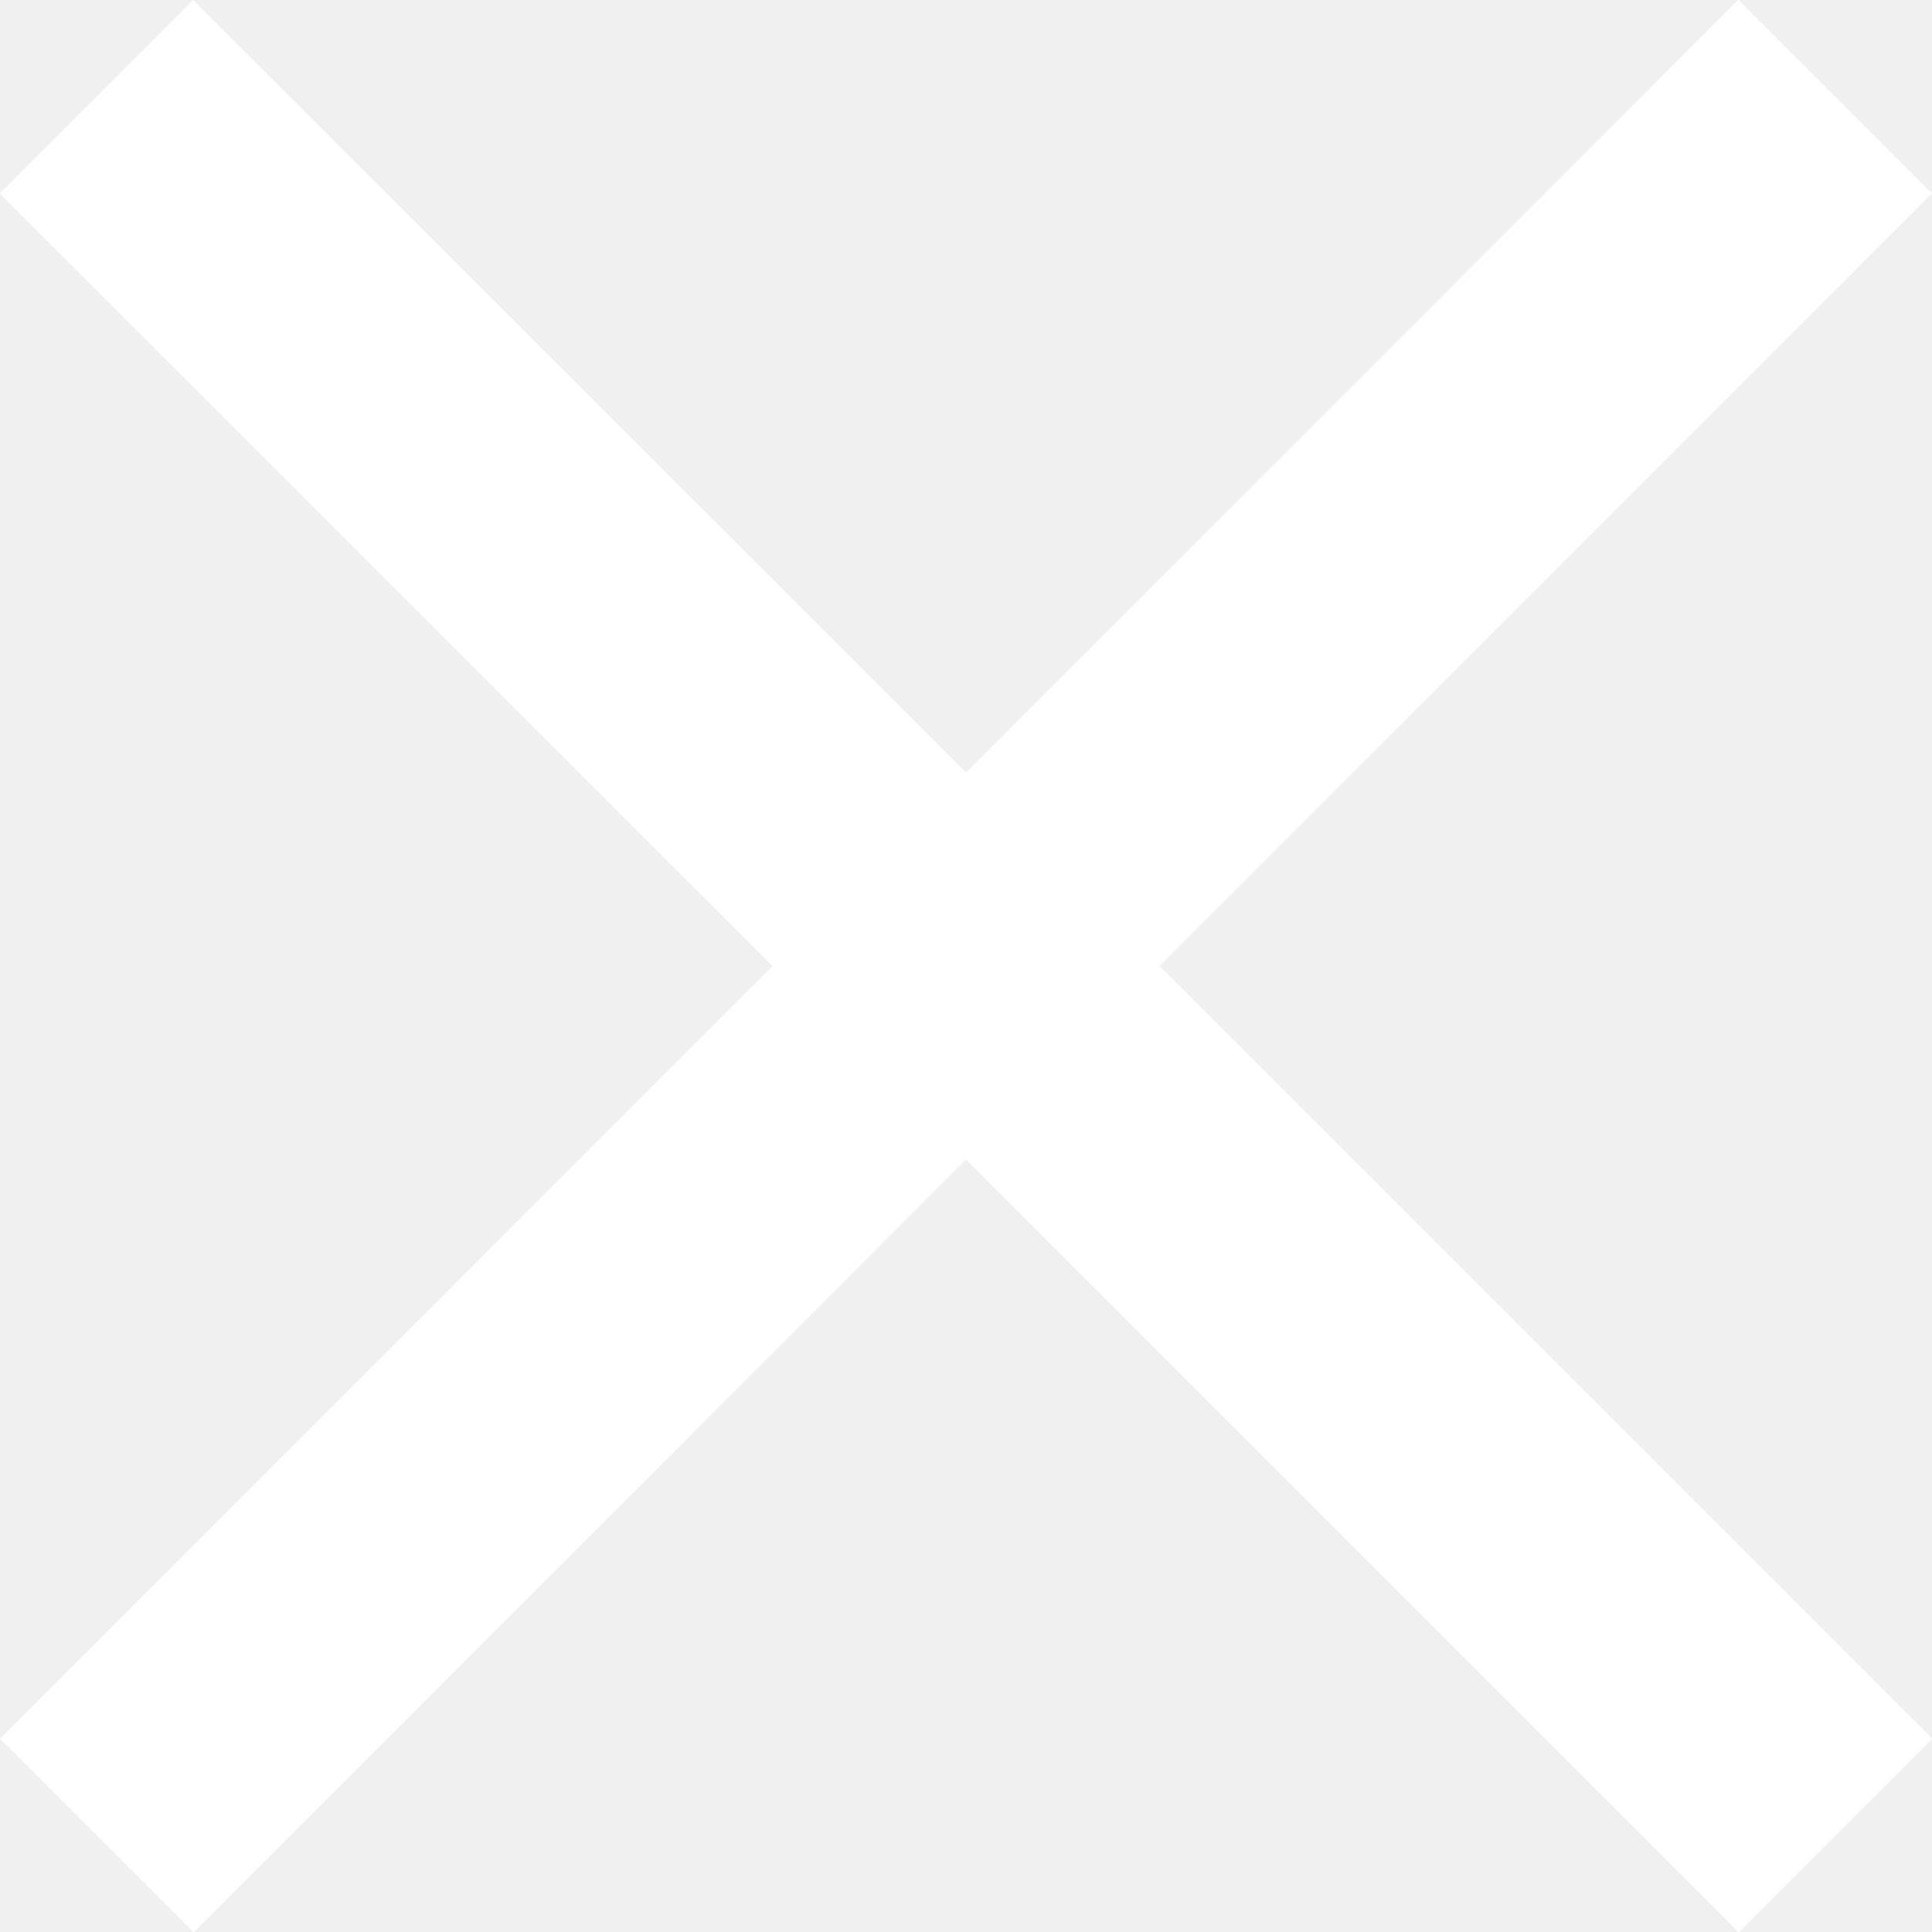
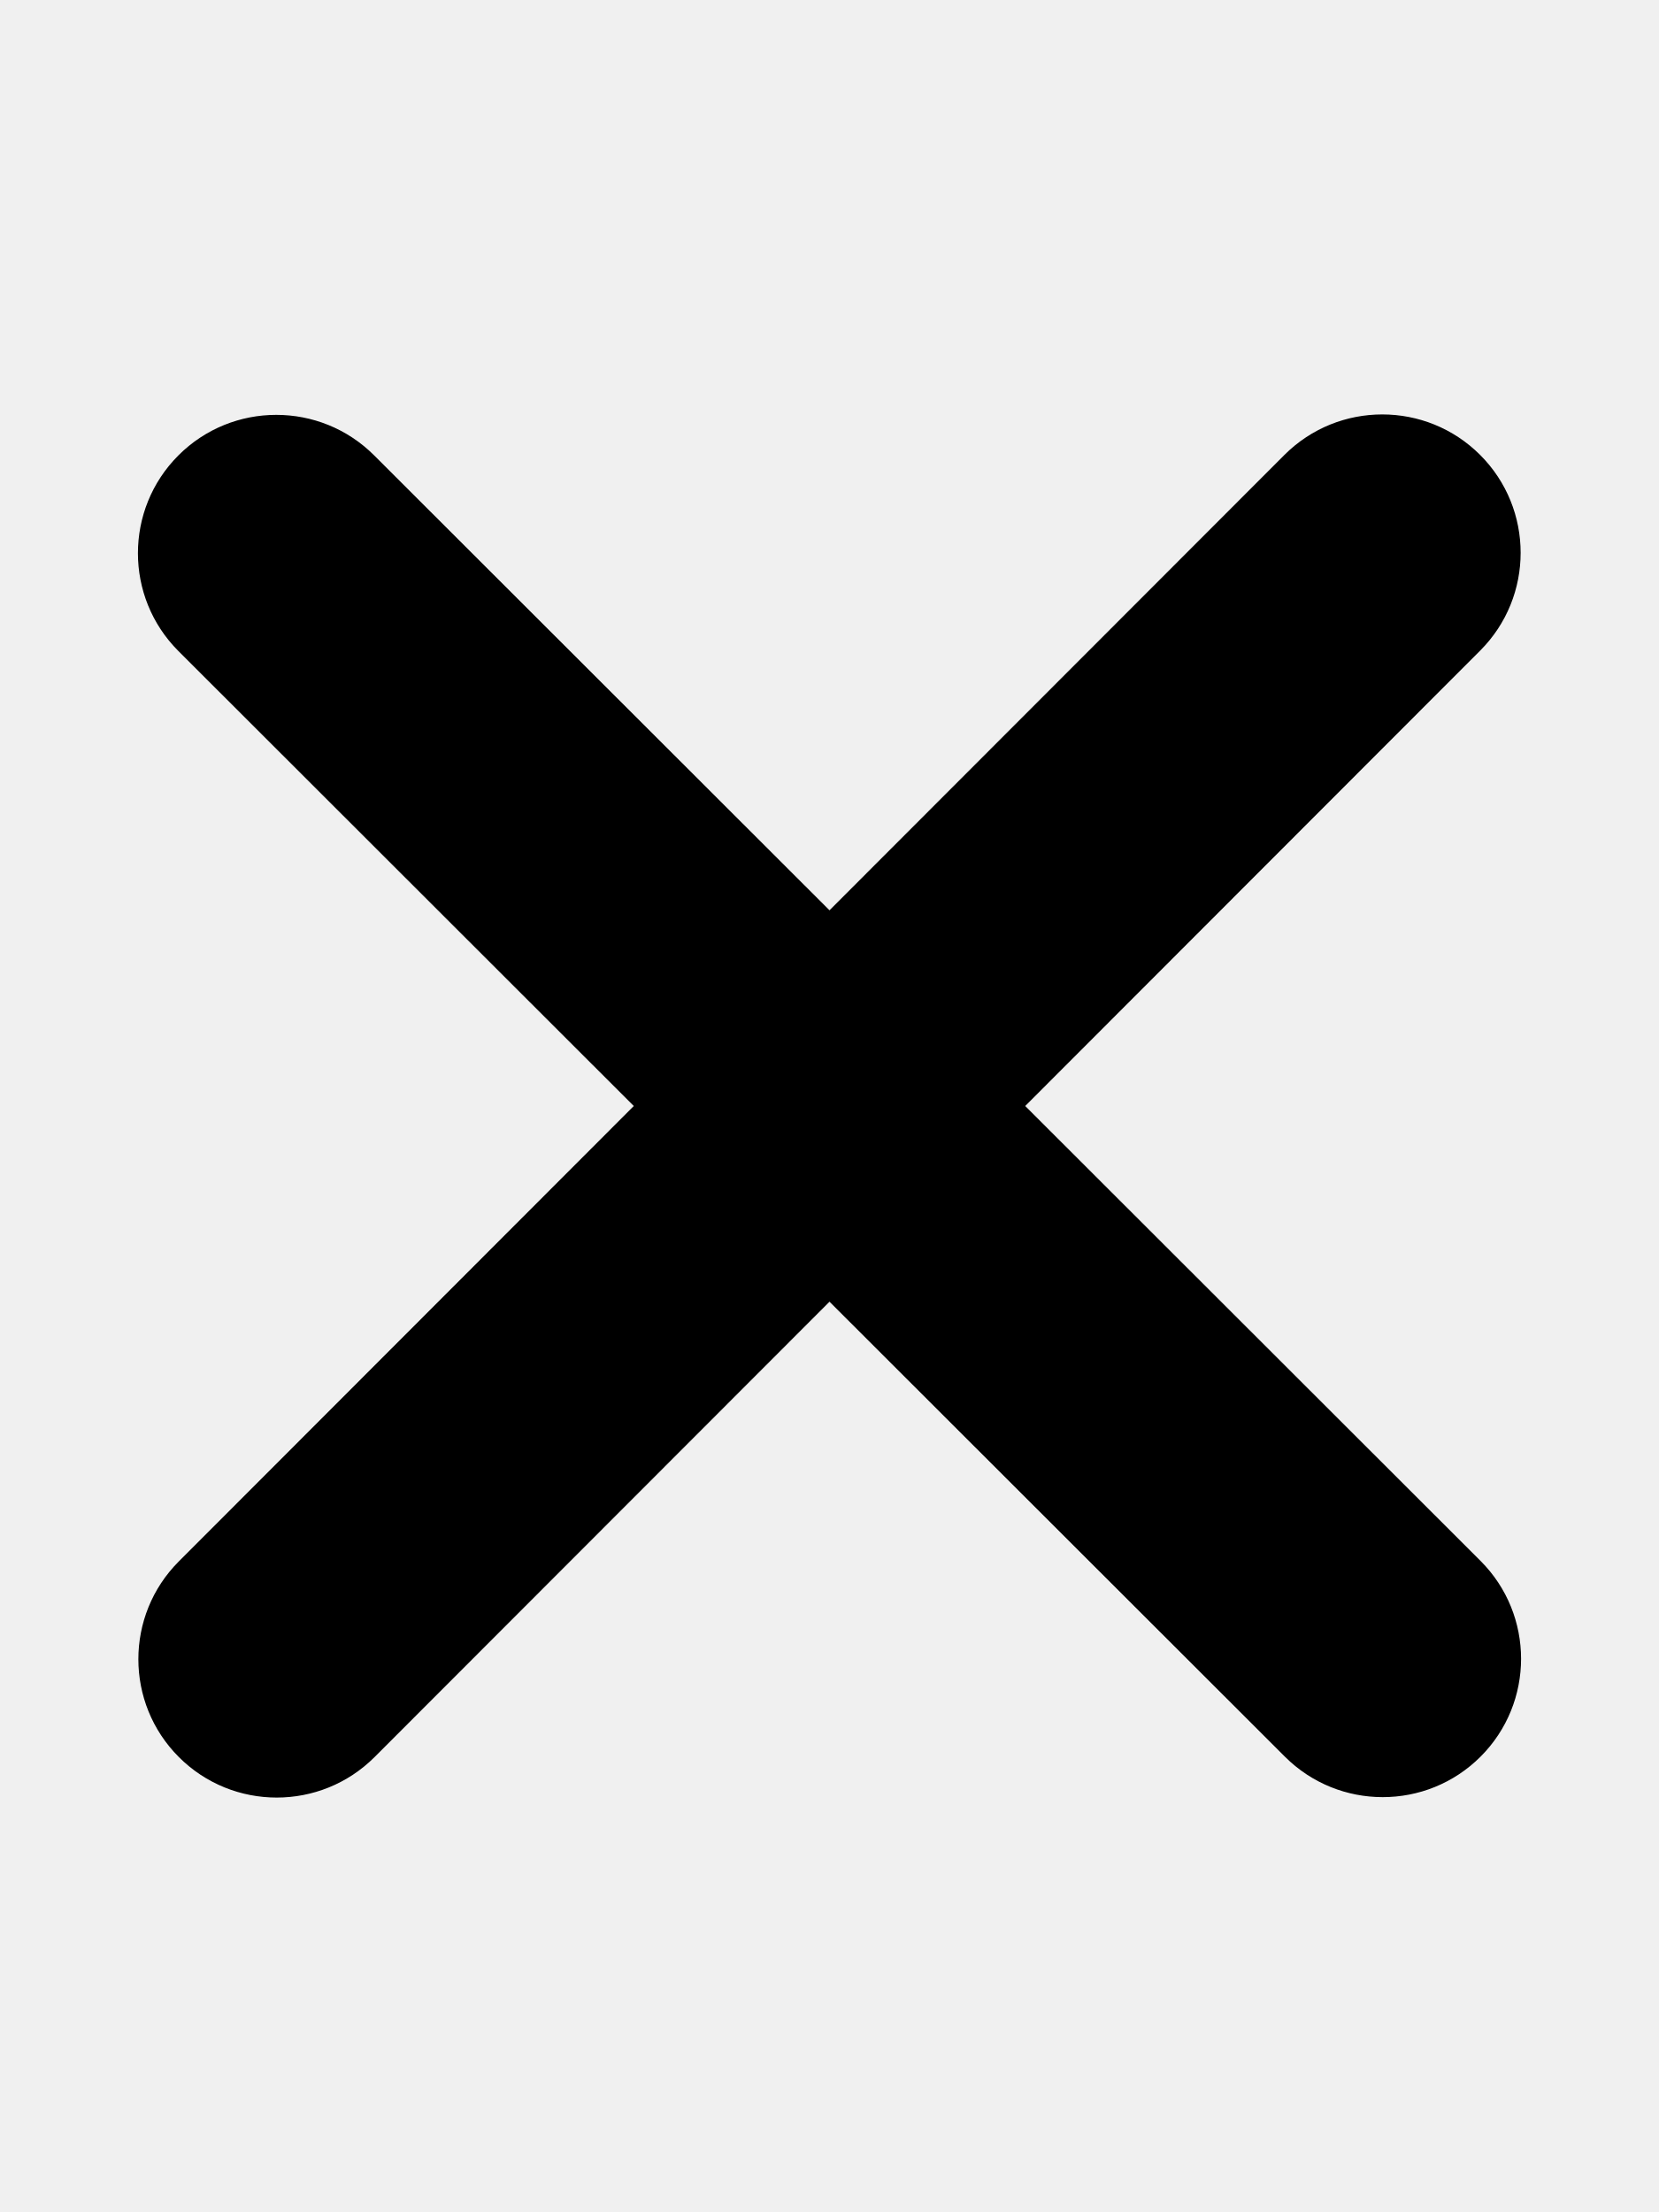
- <svg xmlns="http://www.w3.org/2000/svg" width="20.953" height="20.953" viewBox="0 0 20.953 20.953">
-   <path id="Icon_ionic-md-close" data-name="Icon ionic-md-close" d="M28.477,9.619l-2.1-2.1L18,15.9,9.619,7.523l-2.1,2.1L15.9,18,7.523,26.381l2.1,2.1L18,20.1l8.381,8.381,2.1-2.1L20.1,18Z" transform="translate(-7.523 -7.523)" fill="#fff" />
+ <svg xmlns="http://www.w3.org/2000/svg" height="16" width="12" viewBox="0 0 384 512">
+   <path d="M342.6 150.6c12.5-12.5 12.5-32.8 0-45.3s-32.8-12.5-45.3 0L192 210.7 86.6 105.4c-12.5-12.5-32.8-12.5-45.3 0s-12.5 32.8 0 45.3L146.7 256 41.4 361.4c-12.5 12.5-12.5 32.8 0 45.3s32.8 12.5 45.3 0L192 301.3 297.4 406.6c12.5 12.5 32.8 12.5 45.3 0s12.5-32.8 0-45.3L237.3 256 342.6 150.6z" />
</svg>
